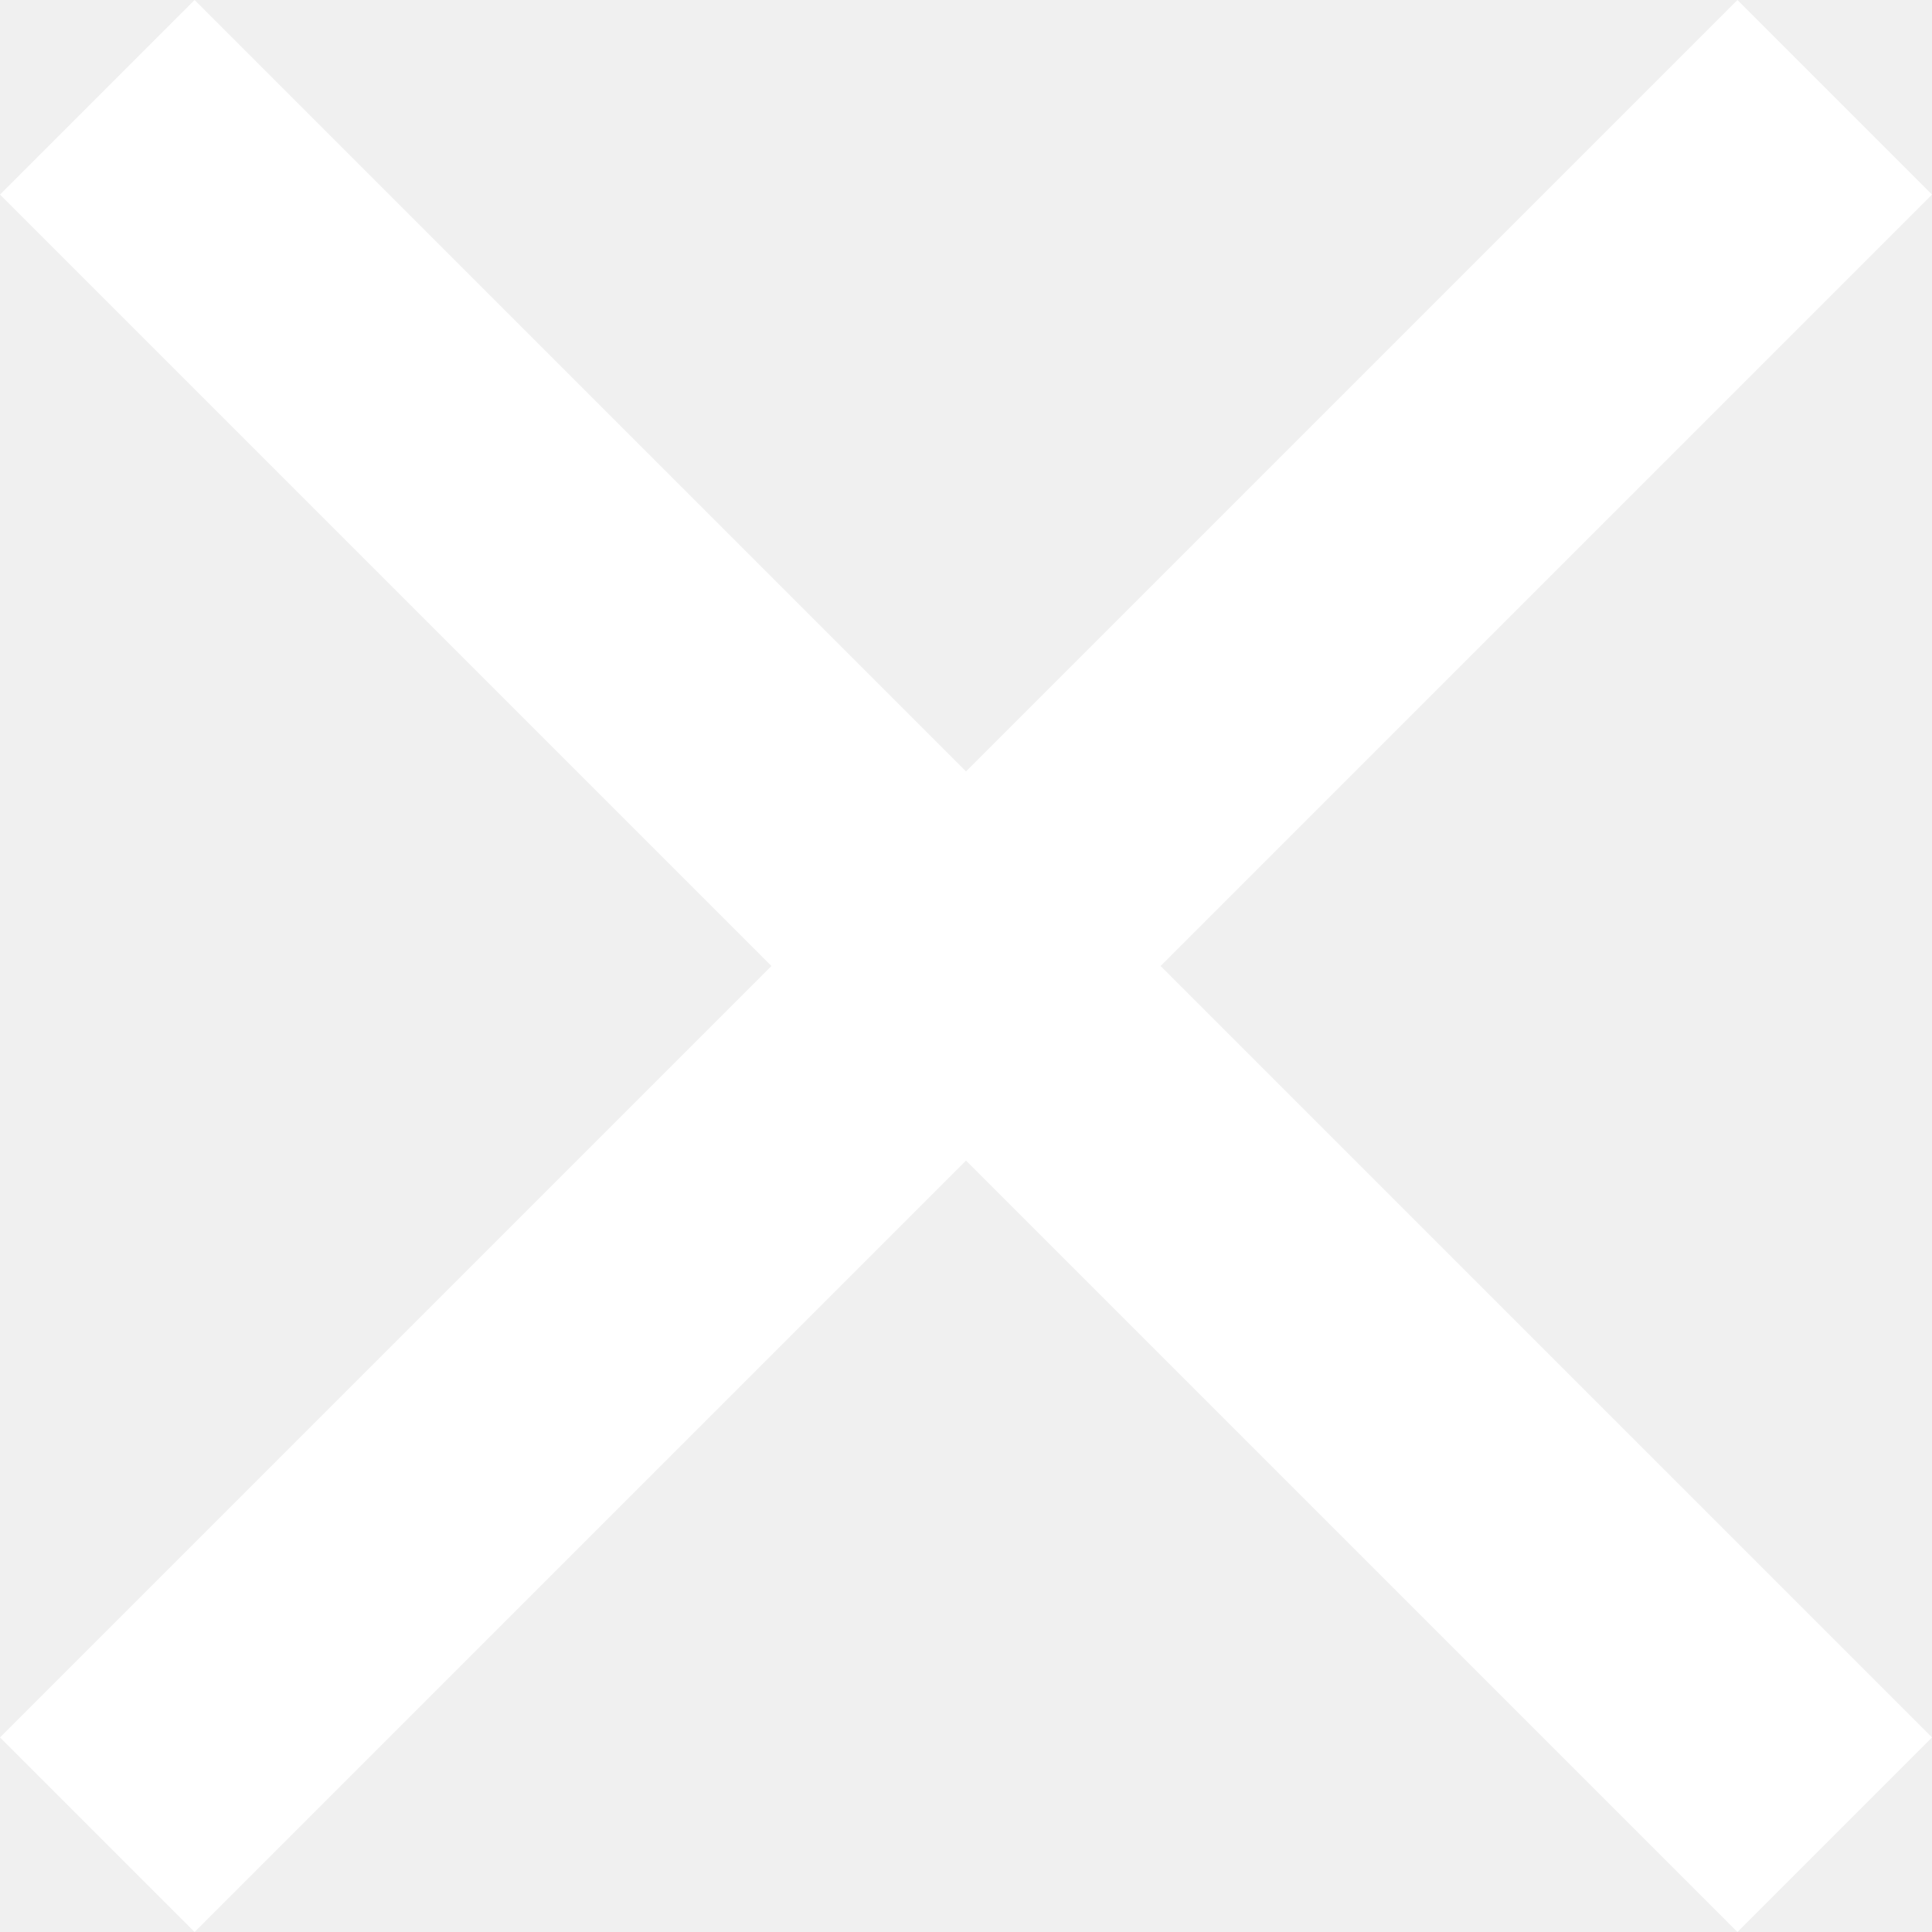
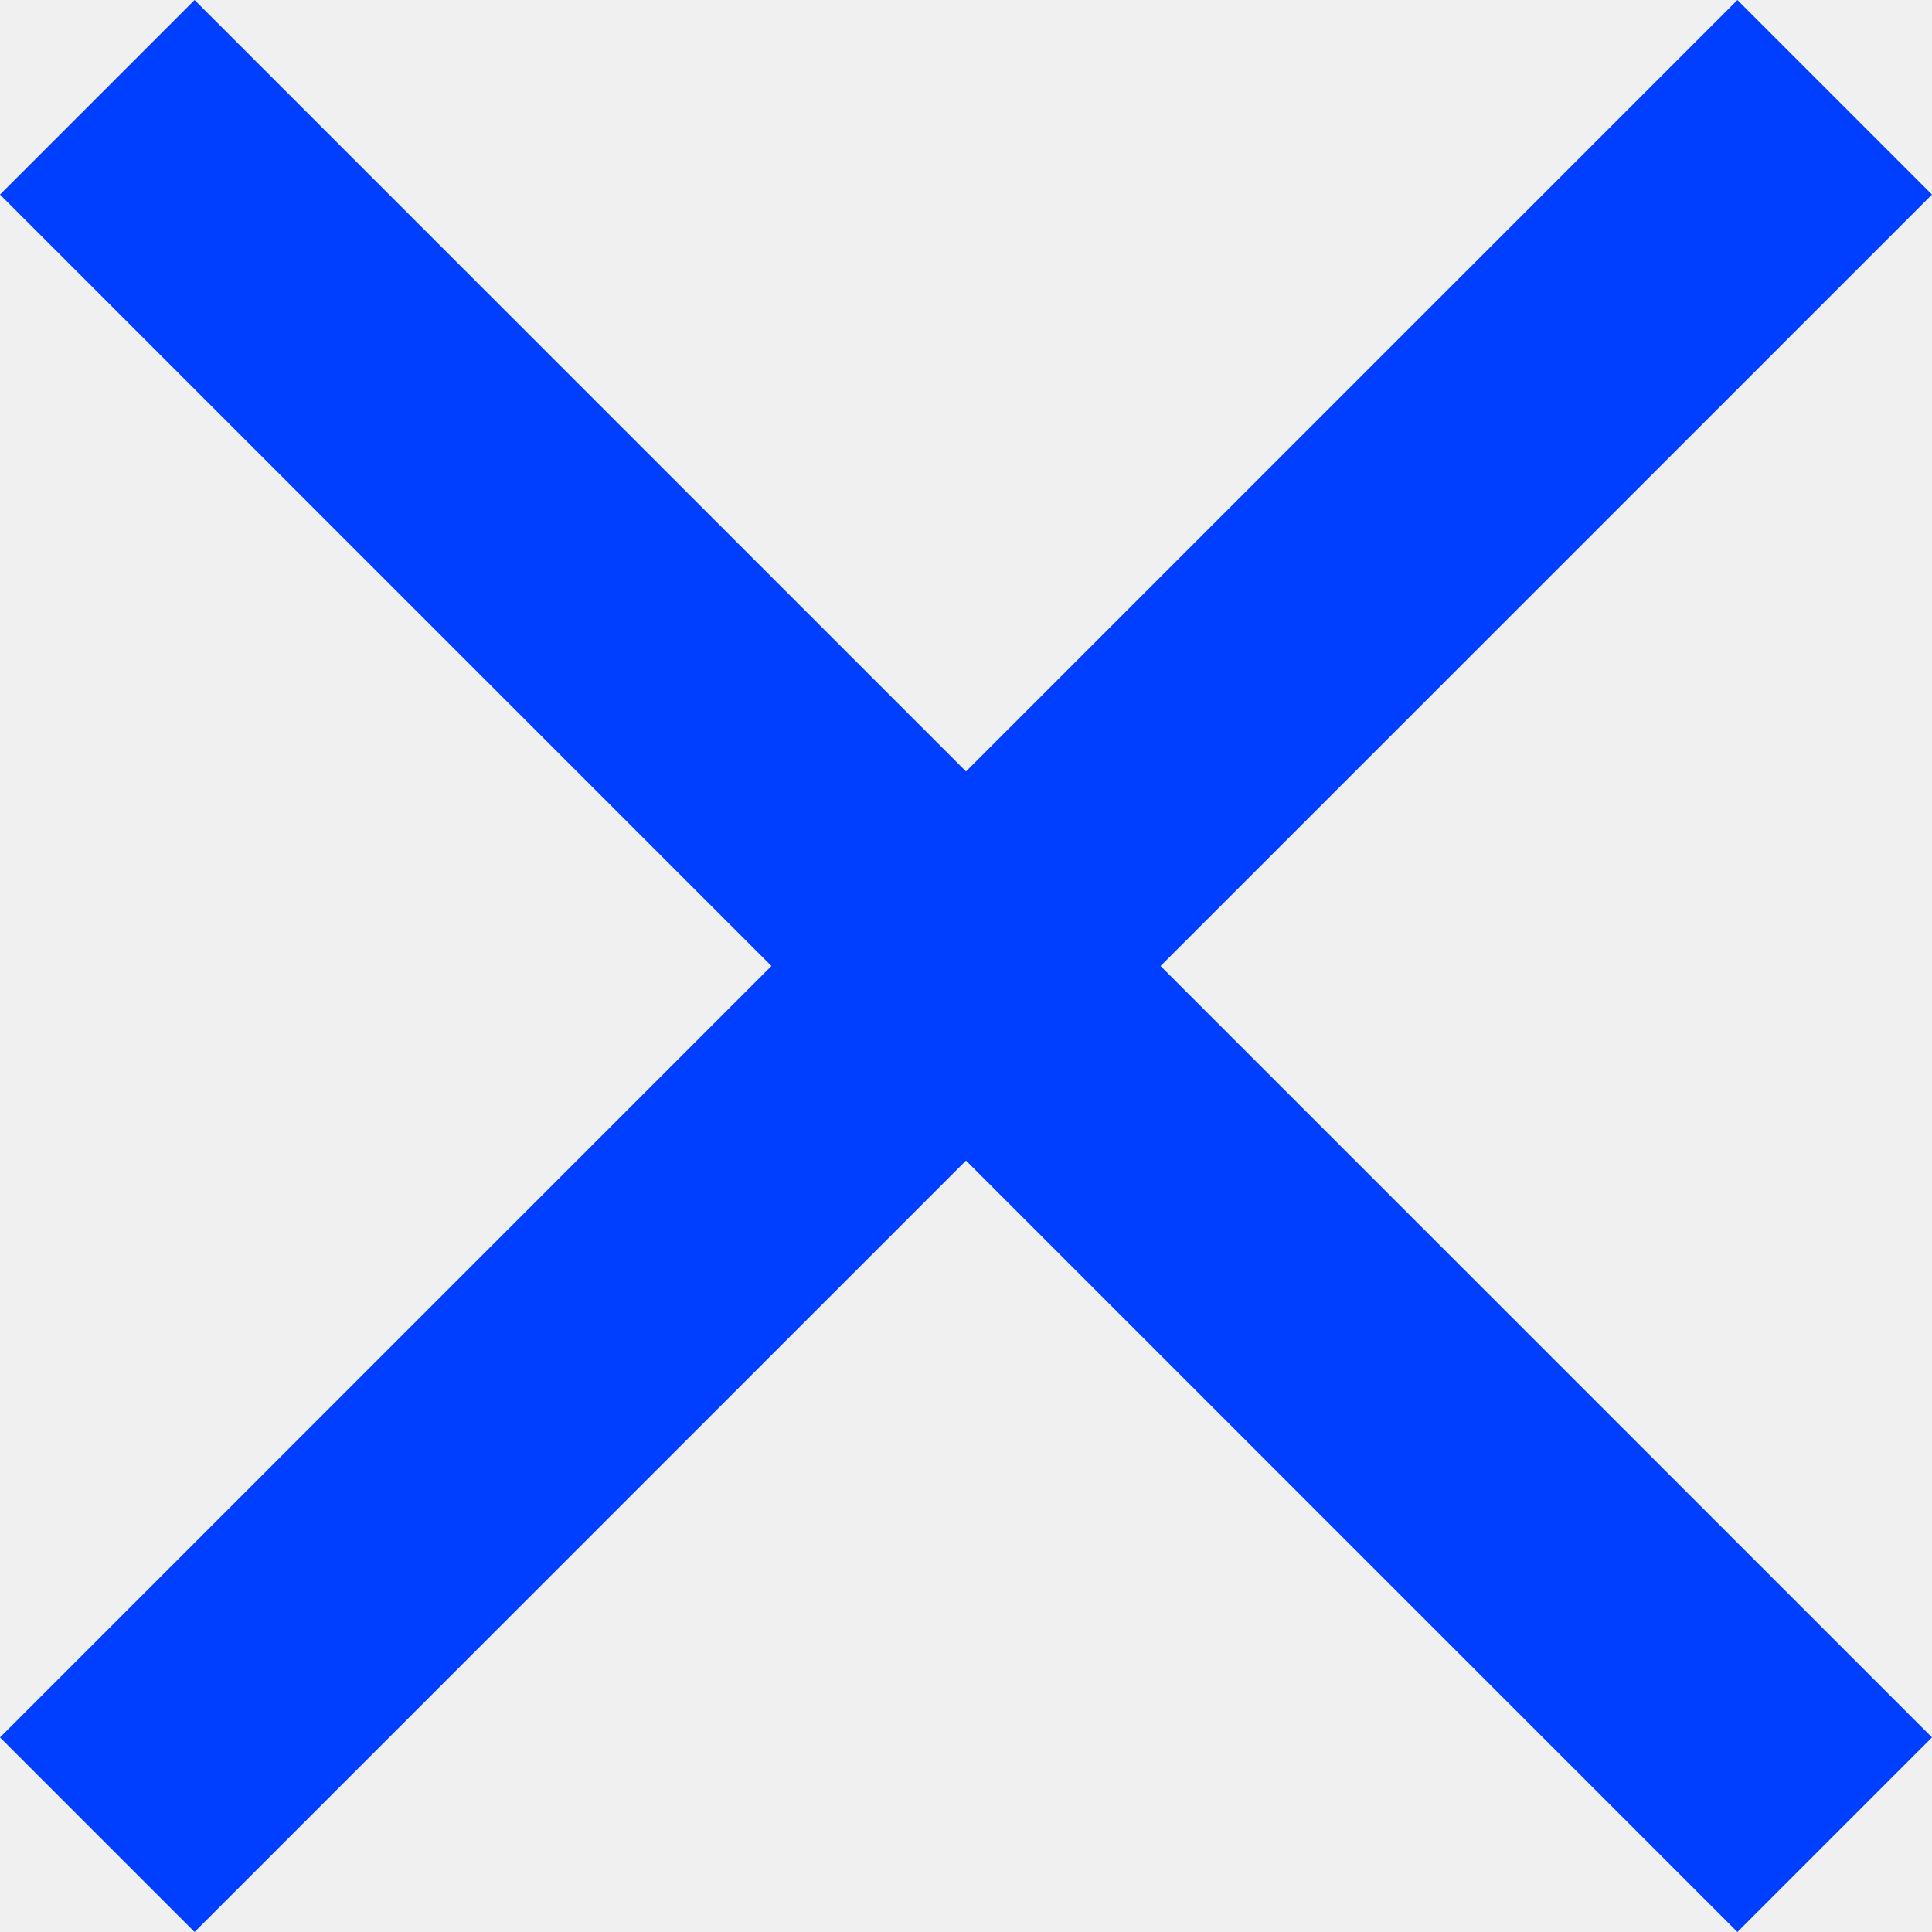
- <svg xmlns="http://www.w3.org/2000/svg" width="14" height="14" viewBox="0 0 14 14" fill="#02c9b5">
-   <path d="M14 1.41L12.59 0L7 5.59L1.41 0L0 1.41L5.59 7L0 12.59L1.41 14L7 8.41L12.59 14L14 12.59L8.41 7L14 1.41Z" fill="white" />
+ <svg xmlns="http://www.w3.org/2000/svg" width="14" height="14" viewBox="0 0 14 14" fill="blue">
+   <path d="M14 1.41L12.59 0L7 5.59L1.41 0L0 1.41L5.59 7L0 12.59L1.41 14L7 8.41L12.59 14L14 12.59L8.41 7L14 1.41Z" fill="#003fff" />
</svg>
